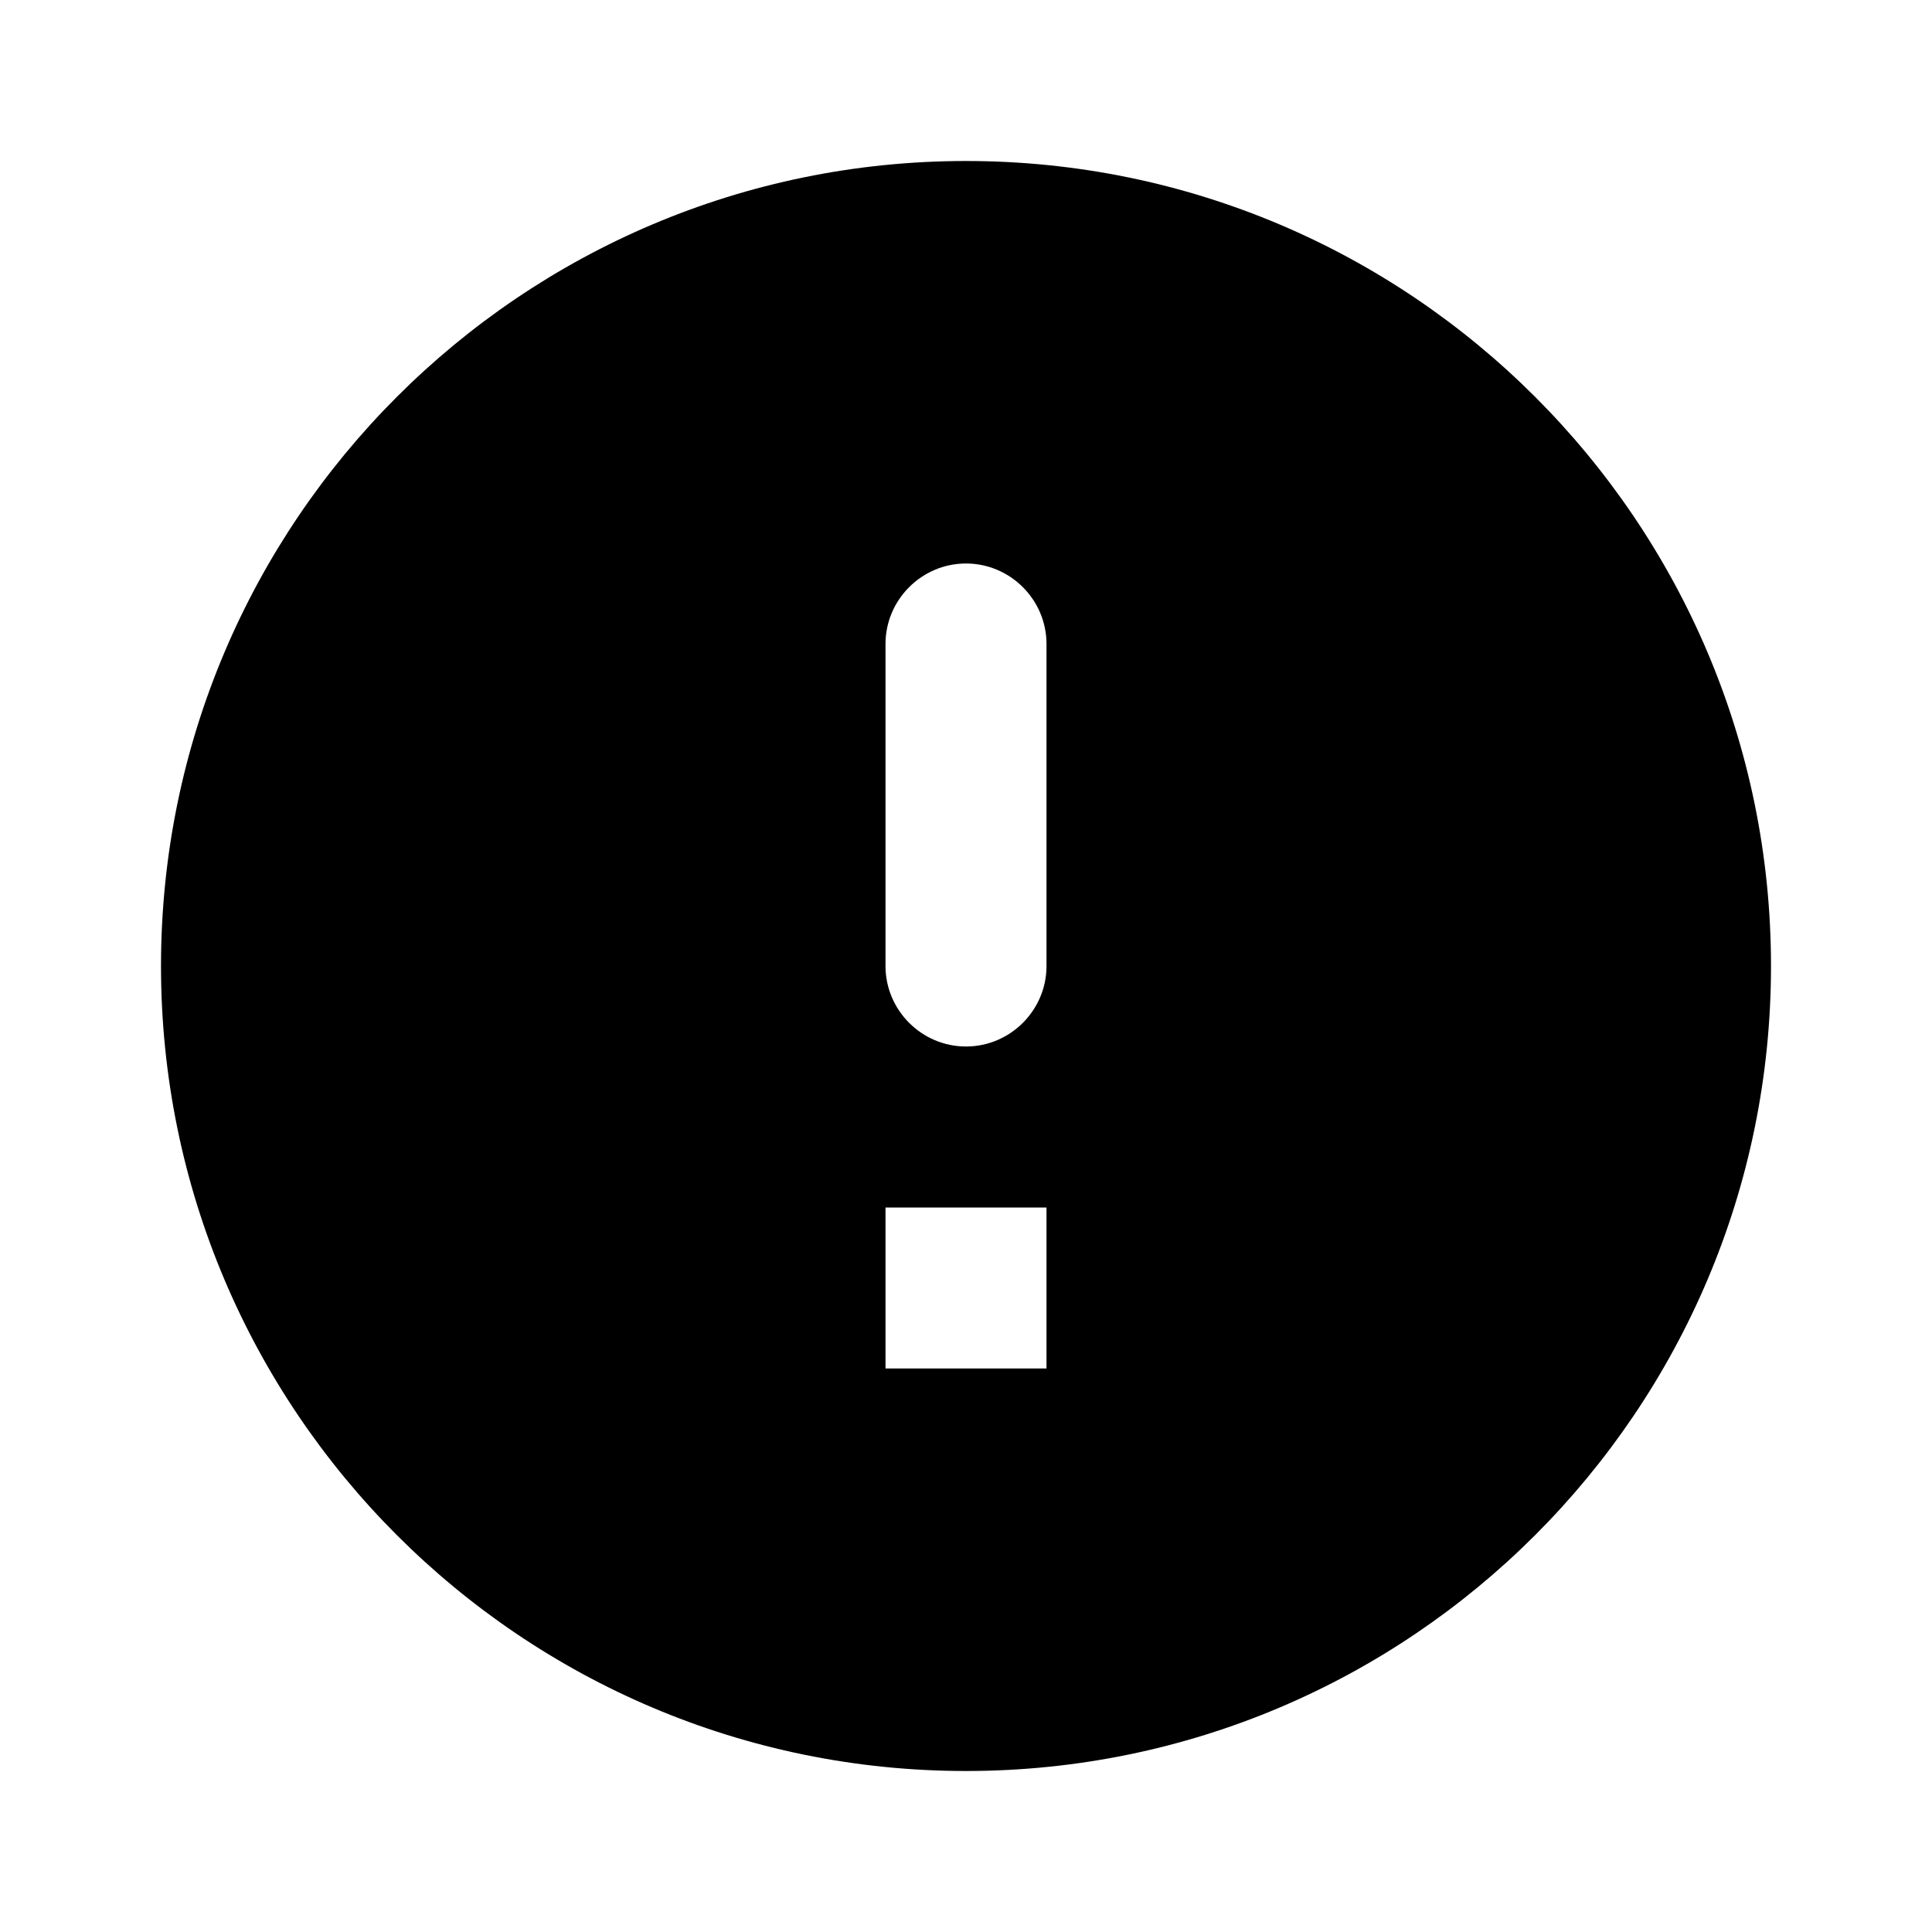
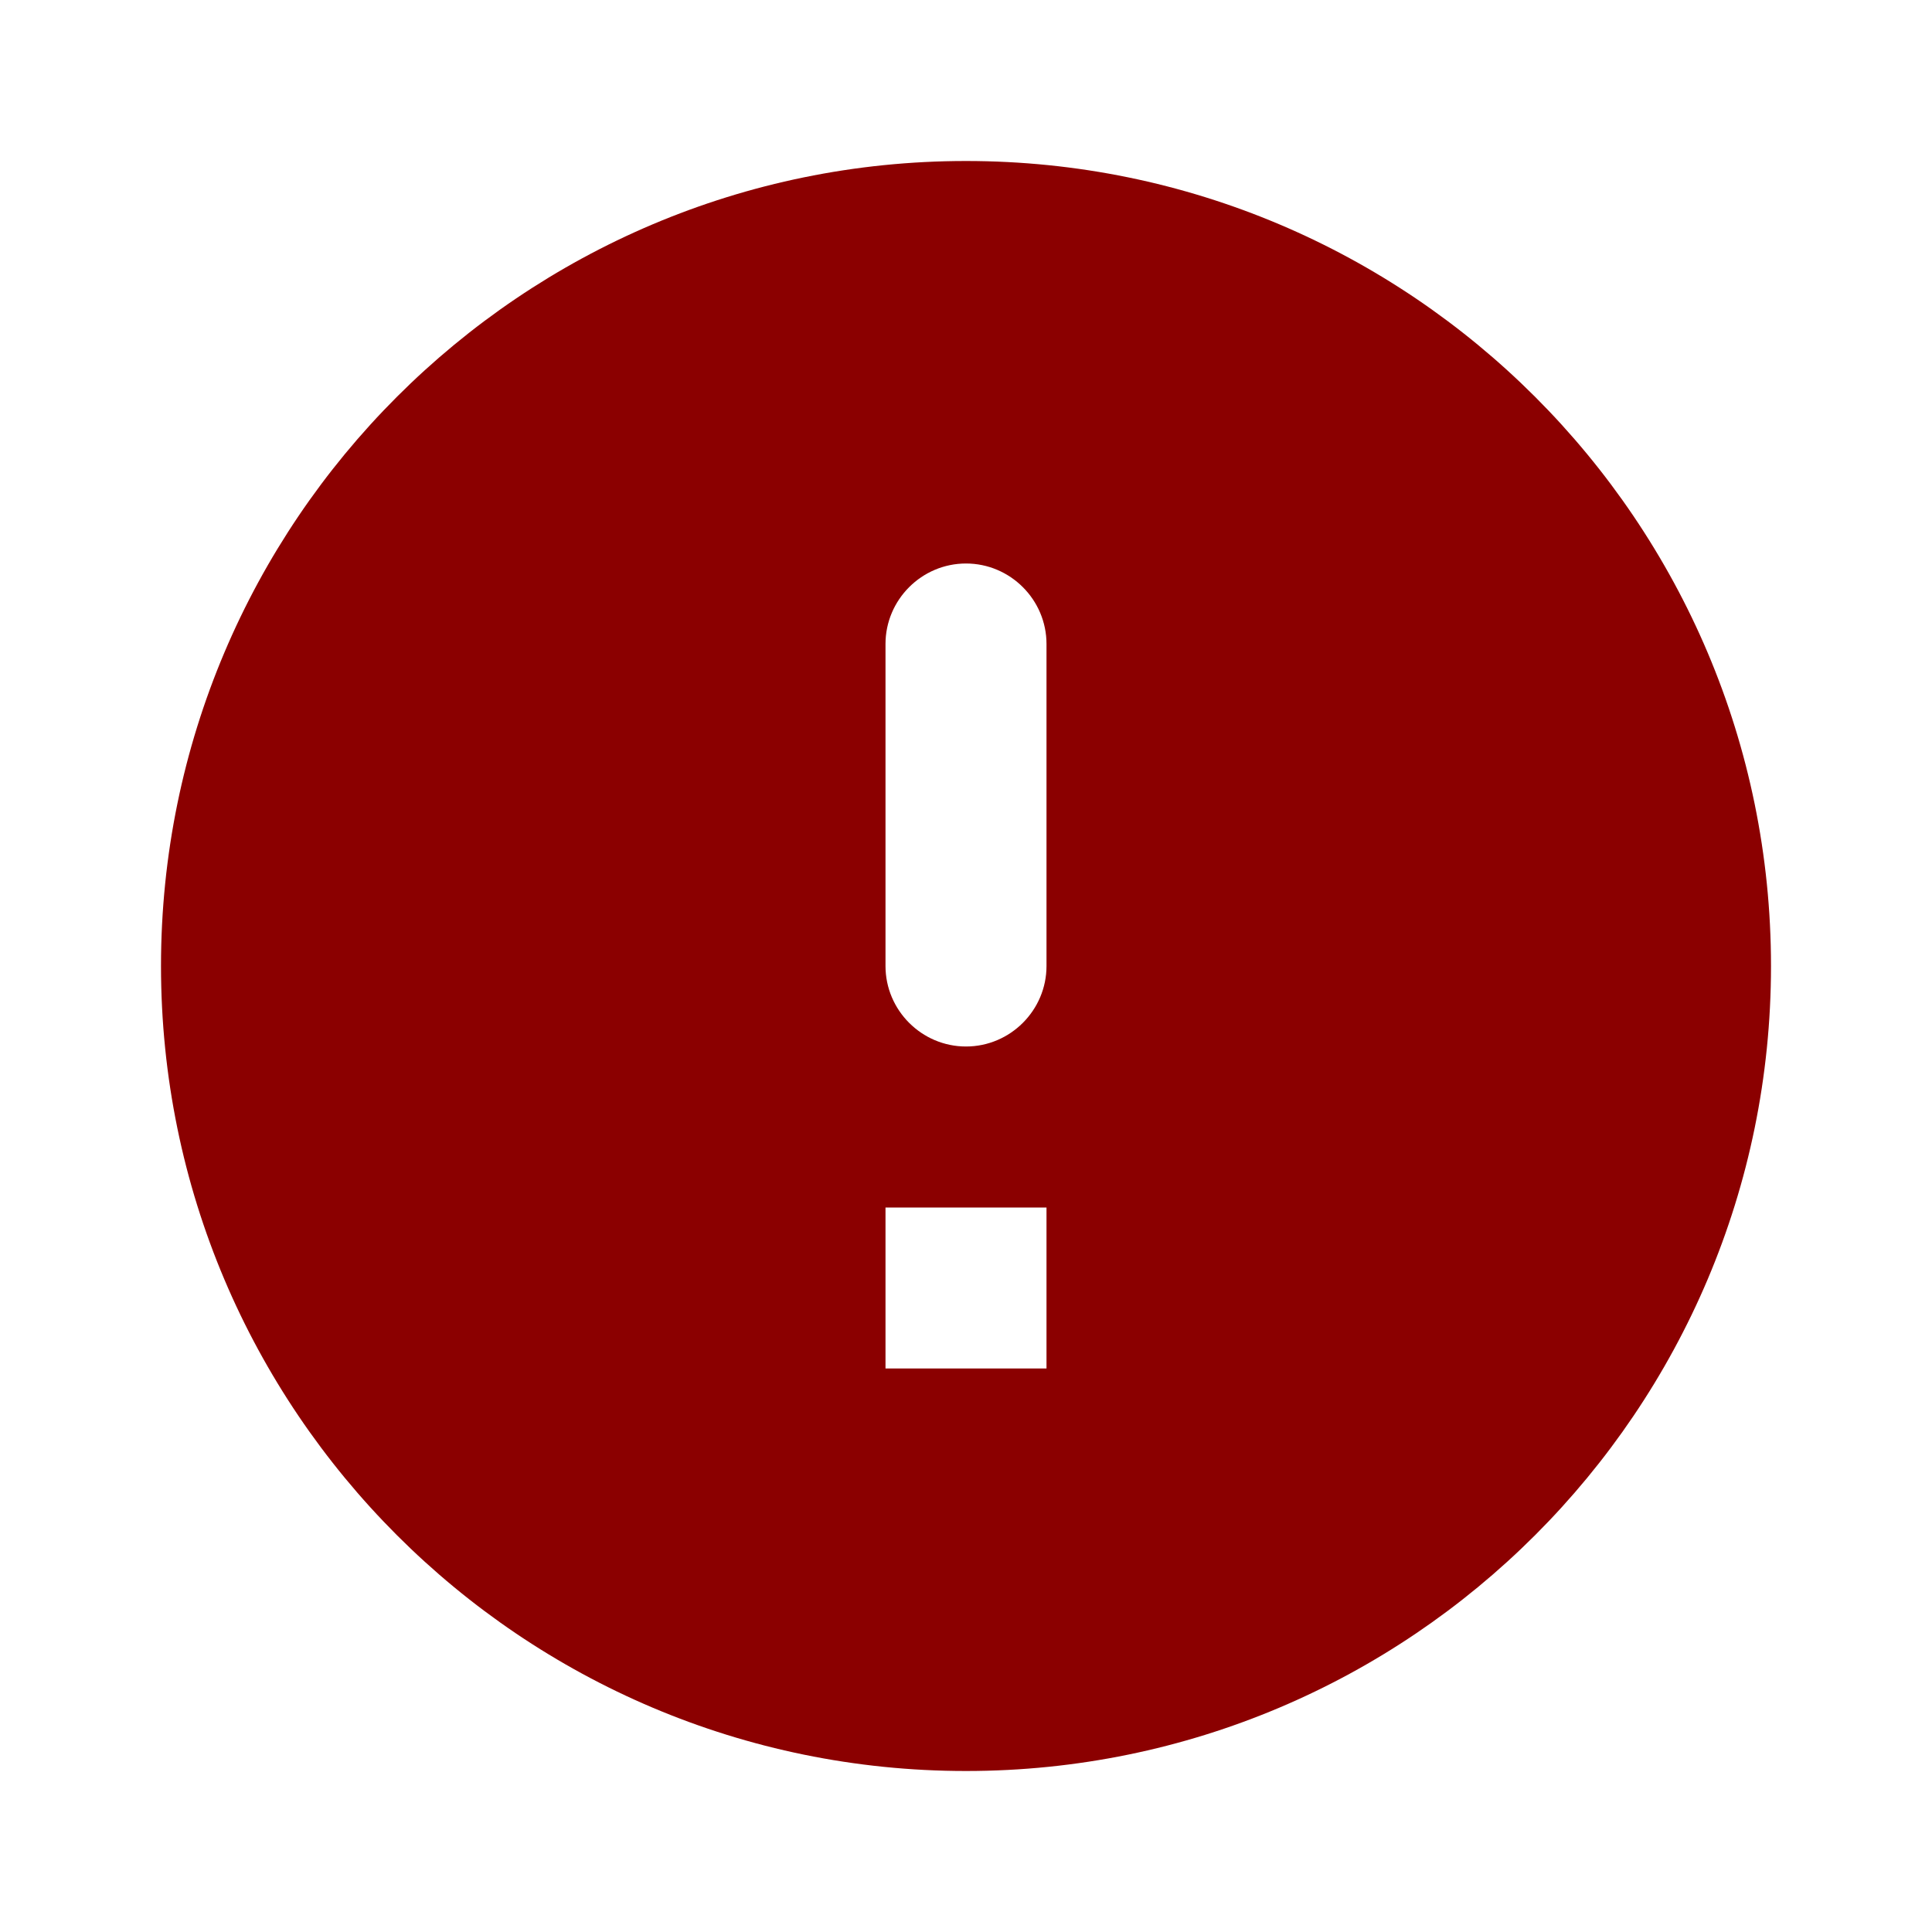
<svg xmlns="http://www.w3.org/2000/svg" width="24" height="24" viewBox="0 0 24 24">
-   <path d="M12 2C6.48 2 2 6.48 2 12s4.48 10 10 10 10-4.48 10-10S17.52 2 12 2zm0 11c-.55 0-1-.45-1-1V8c0-.55.45-1 1-1s1 .45 1 1v4c0 .55-.45 1-1 1zm1 4h-2v-2h2v2z" />
+   <path d="M12 2C6.48 2 2 6.48 2 12s4.48 10 10 10 10-4.48 10-10S17.52 2 12 2zm0 11c-.55 0-1-.45-1-1V8c0-.55.45-1 1-1s1 .45 1 1v4c0 .55-.45 1-1 1zm1 4h-2v-2h2v2z" fill="#8b0000" />
</svg>
